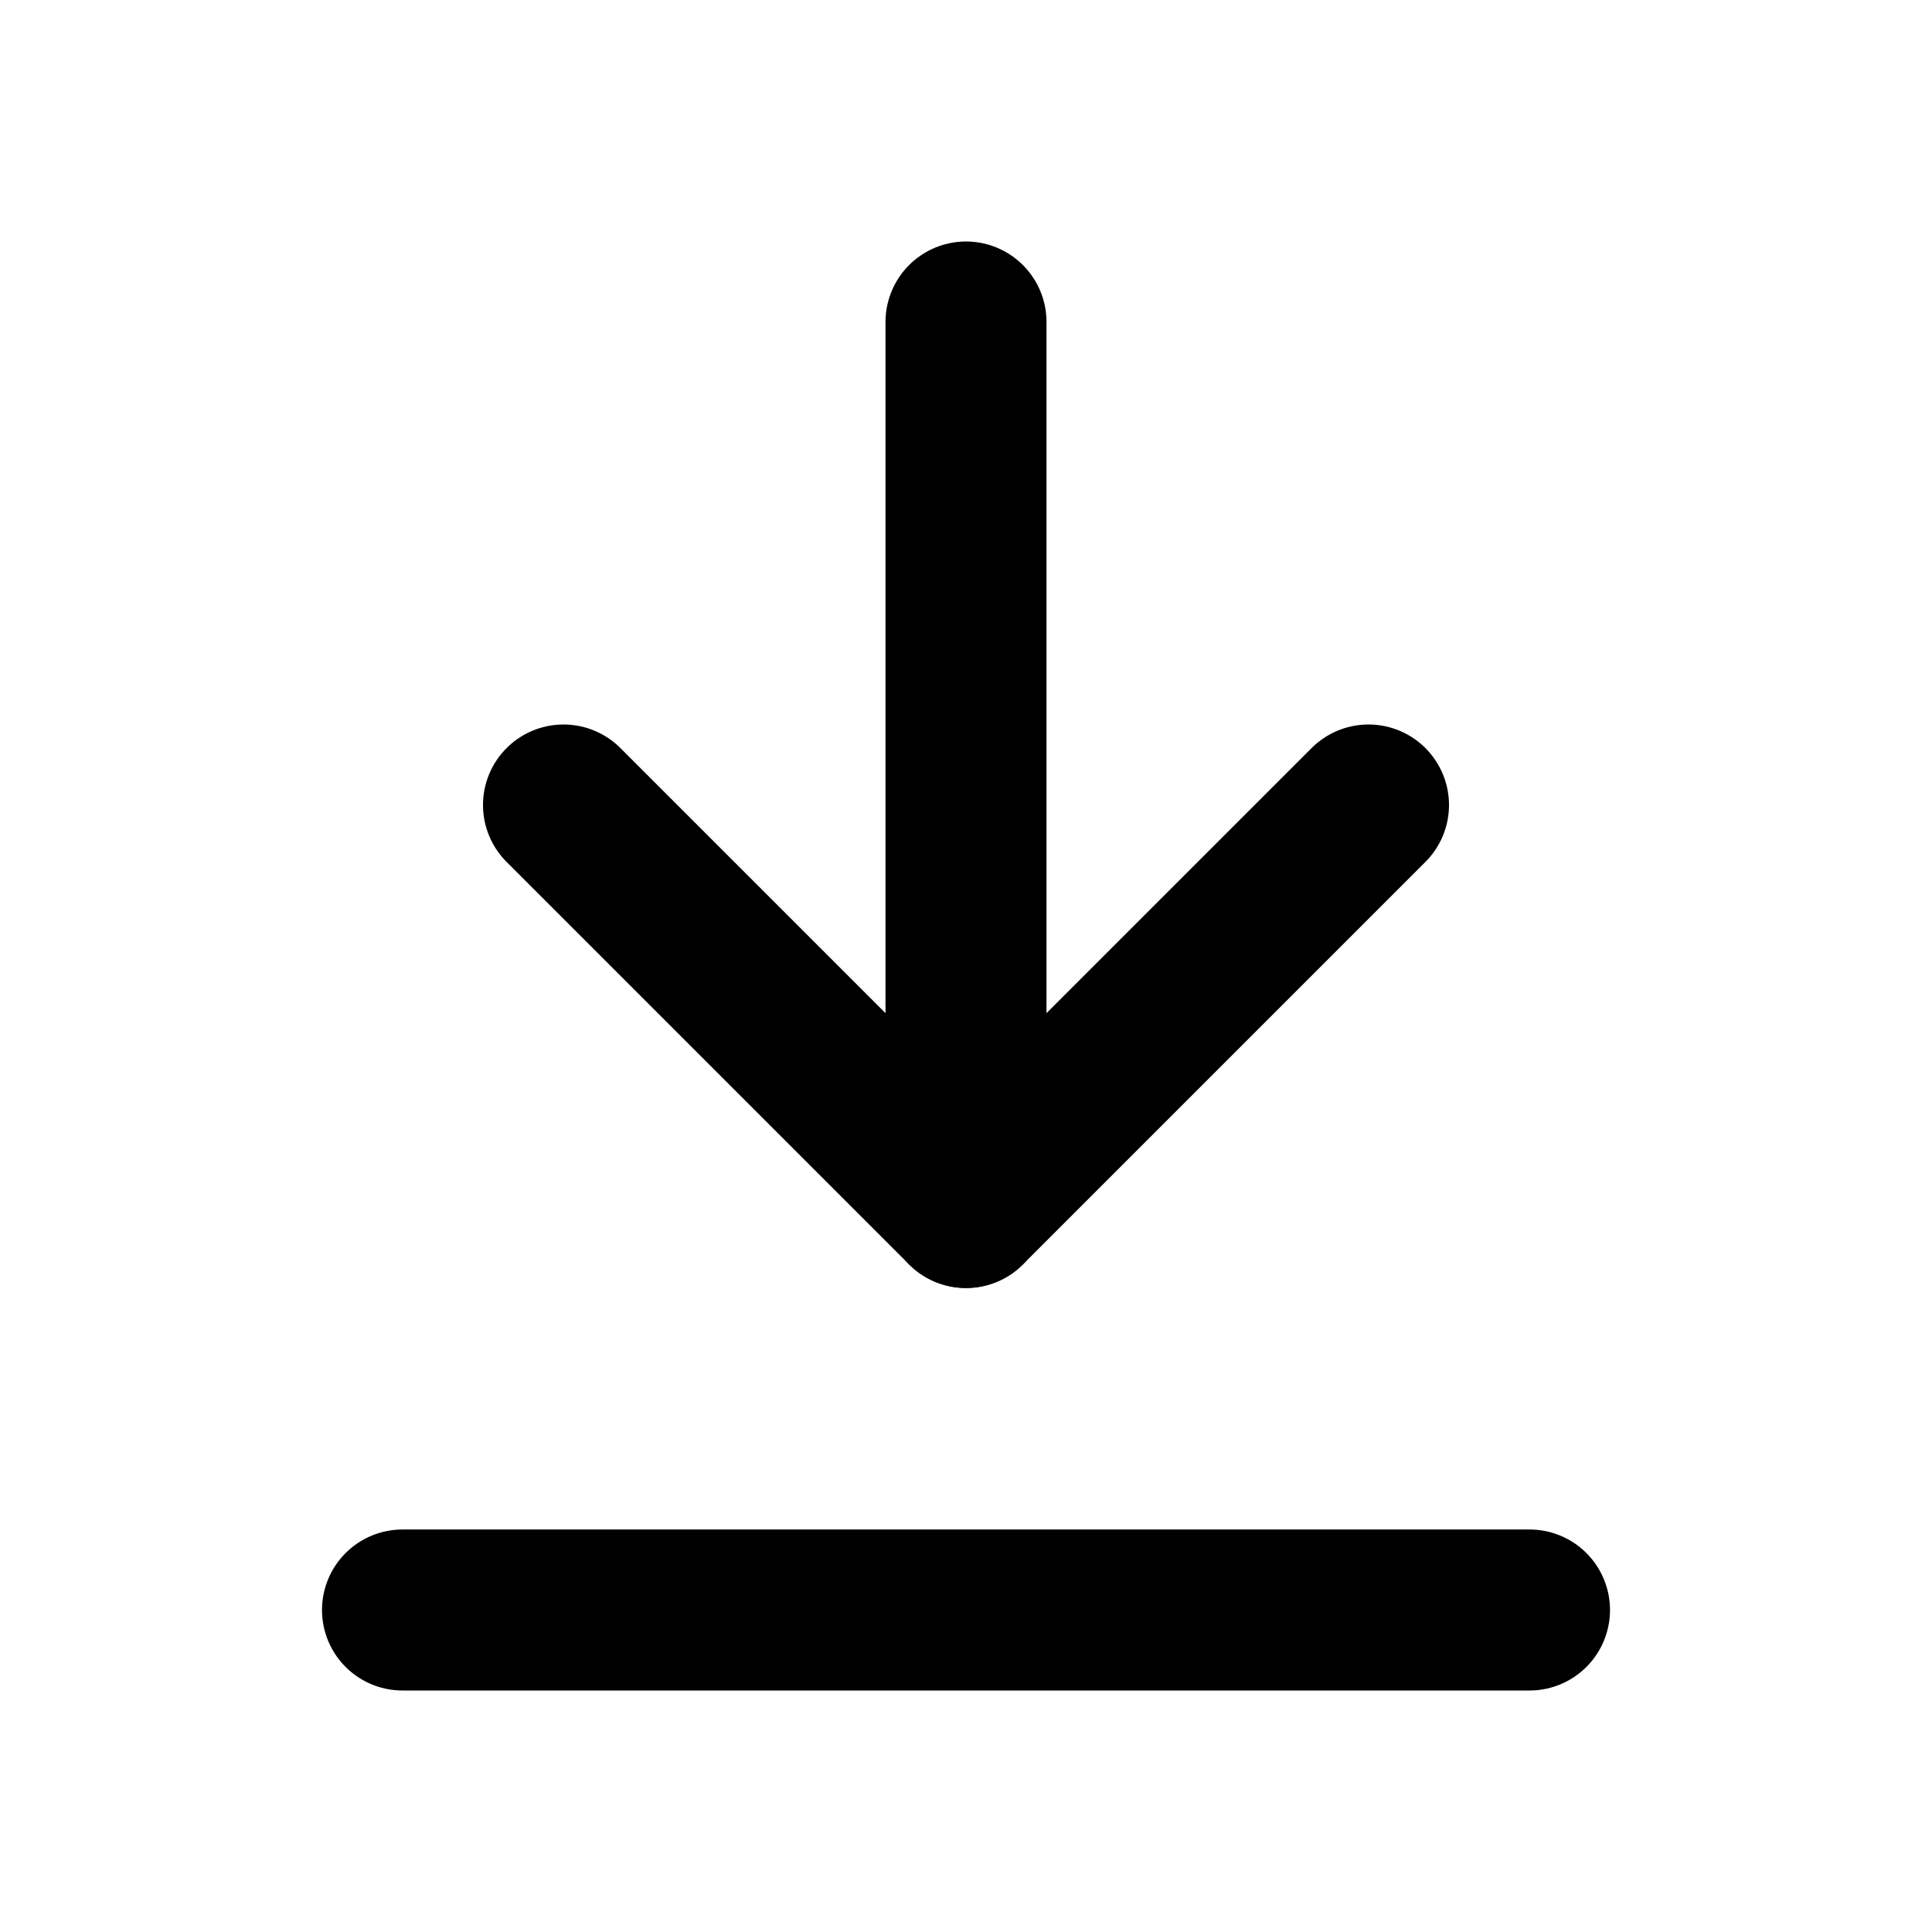
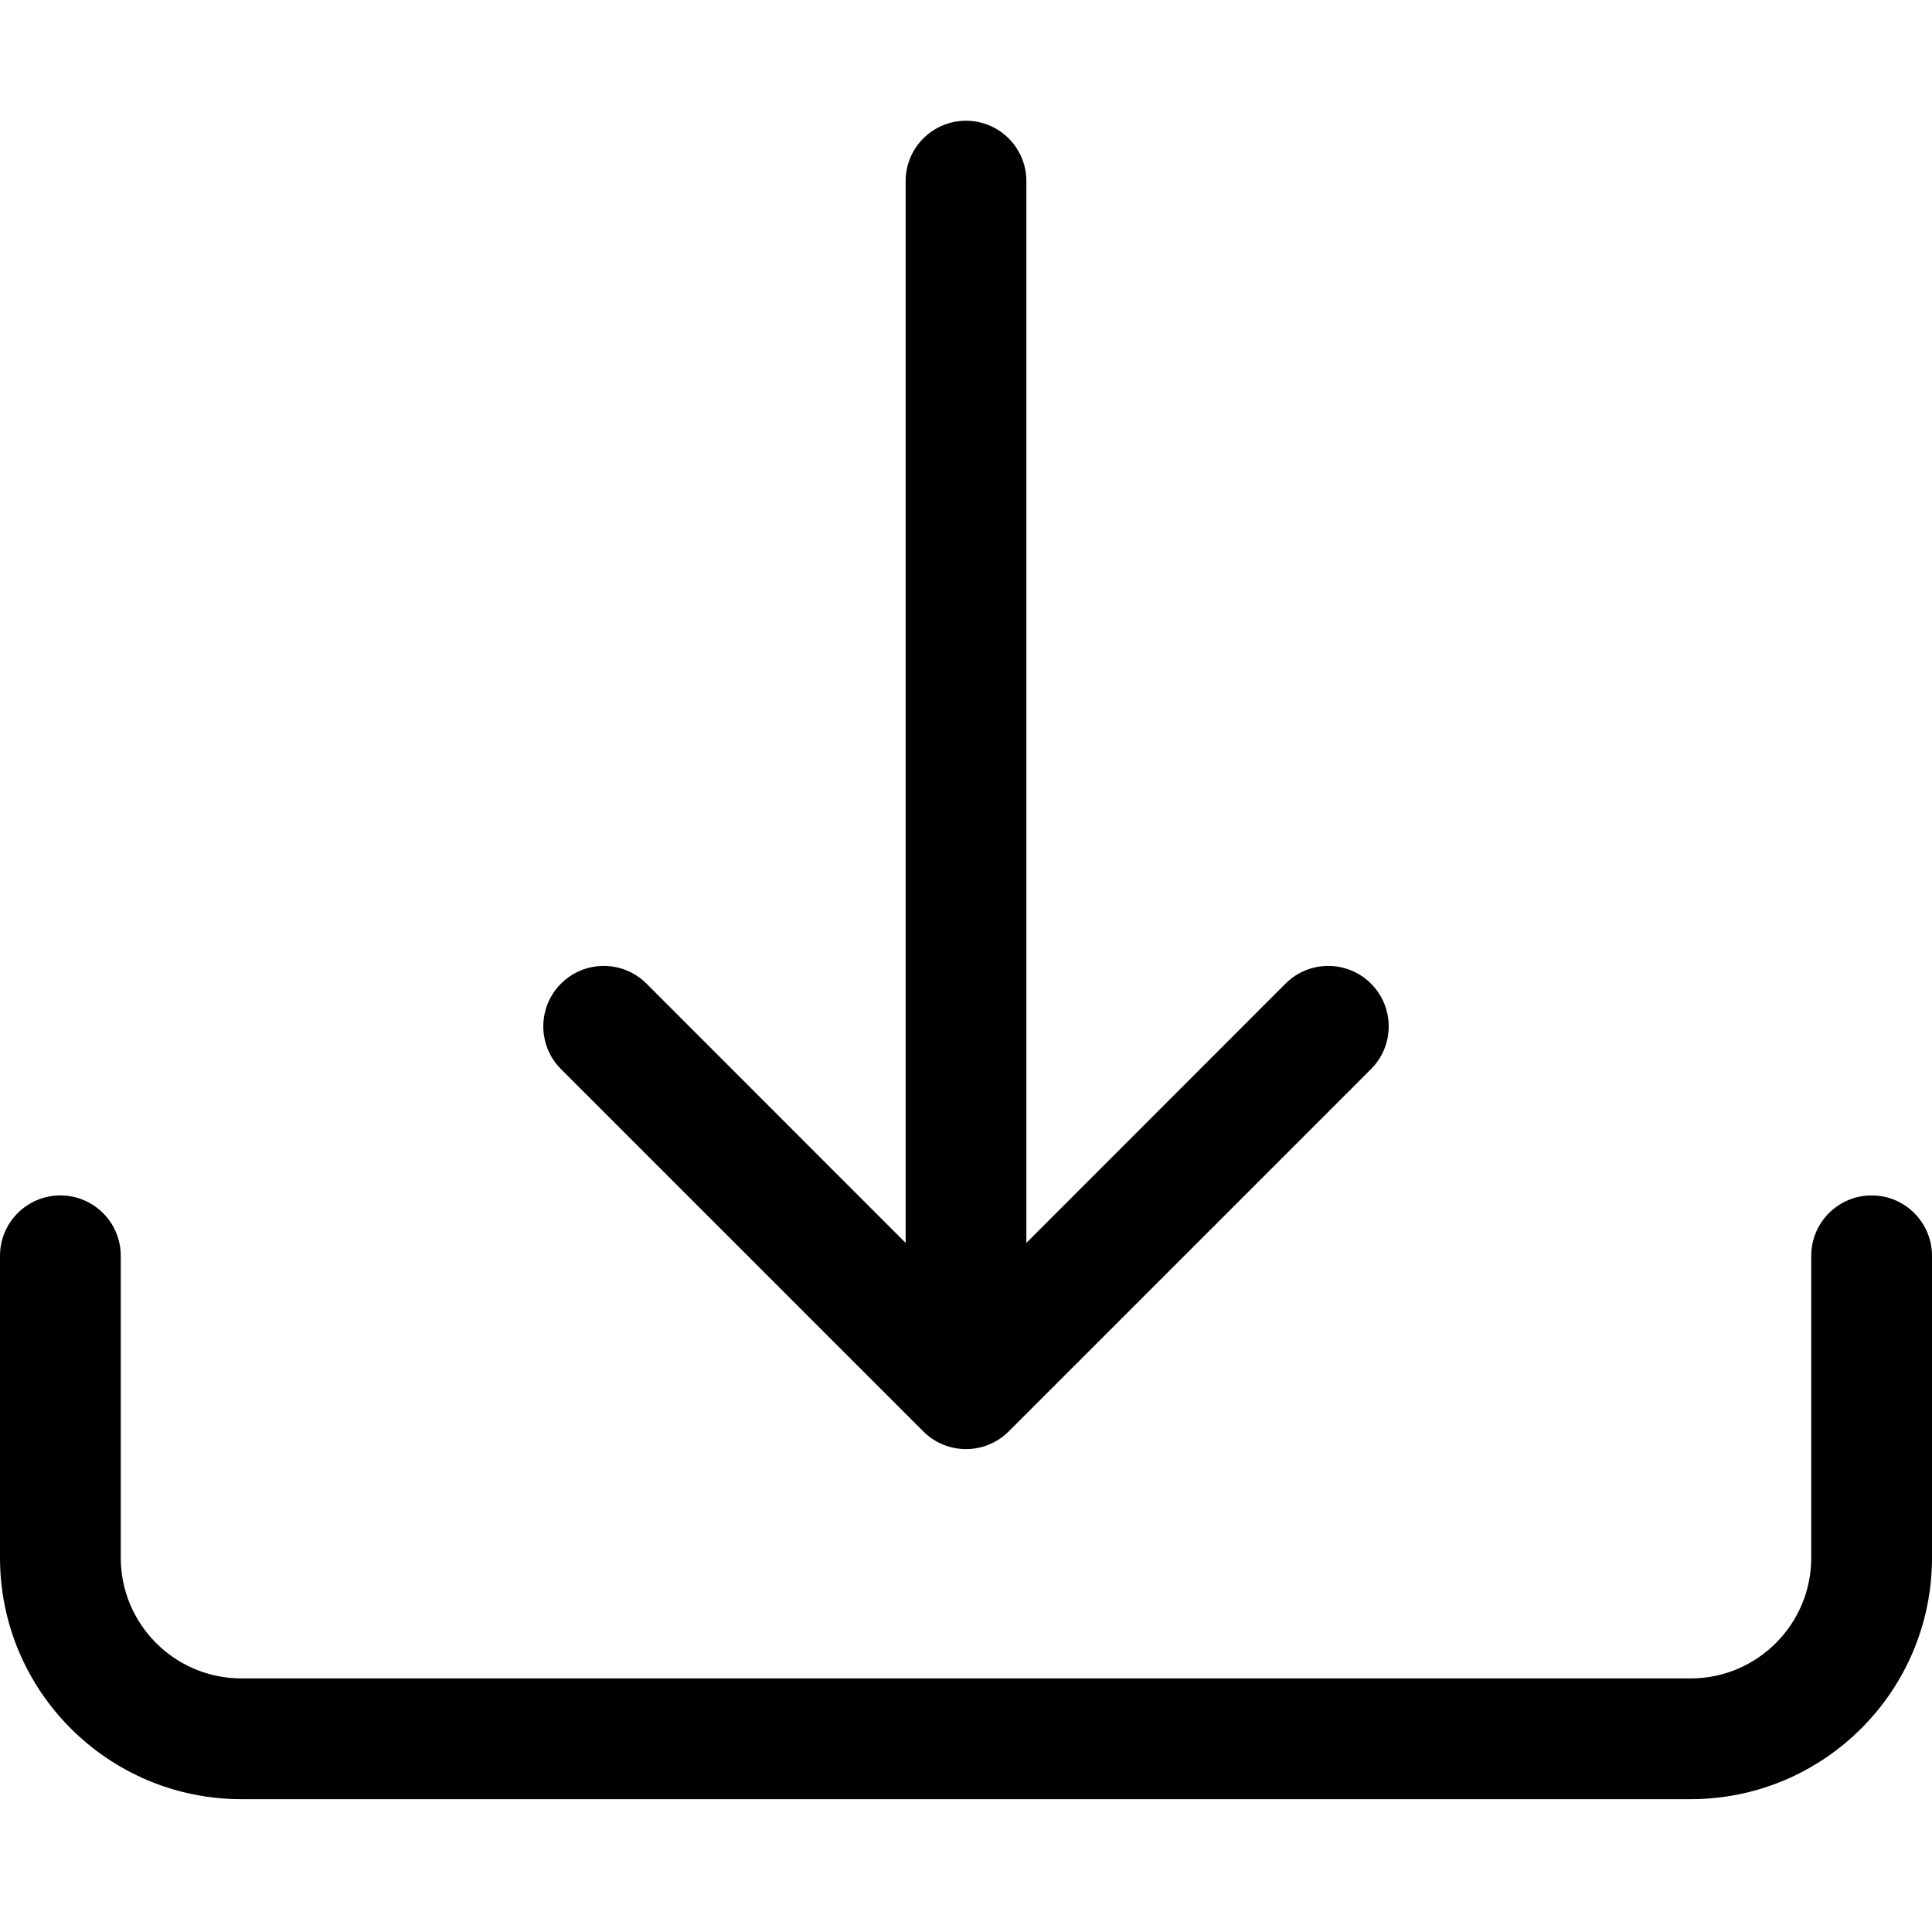
- <svg xmlns="http://www.w3.org/2000/svg" viewBox="0 0 24 24" width="24" height="24" fill="none" stroke="currentColor" stroke-width="2" stroke-linecap="round" stroke-linejoin="round" aria-hidden="true">
-   <path d="M12 4v11" />
-   <path d="m7 10 5 5 5-5" />
-   <path d="M5 20h14" />
+ <svg xmlns="http://www.w3.org/2000/svg" aria-hidden="true" width="16" height="16" fill="currentColor" viewBox="0 0 16 16">
+   <path d="M.5 9.9a.5.5 0 0 1 .5.5v2.5a1 1 0 0 0 1 1h12a1 1 0 0 0 1-1v-2.5a.5.5 0 0 1 1 0v2.5a2 2 0 0 1-2 2H2a2 2 0 0 1-2-2v-2.5a.5.5 0 0 1 .5-.5" />
+   <path d="M7.646 11.854a.5.5 0 0 0 .708 0l3-3a.5.5 0 0 0-.708-.708L8.5 10.293V1.5a.5.5 0 0 0-1 0v8.793L5.354 8.146a.5.5 0 1 0-.708.708z" />
</svg>
